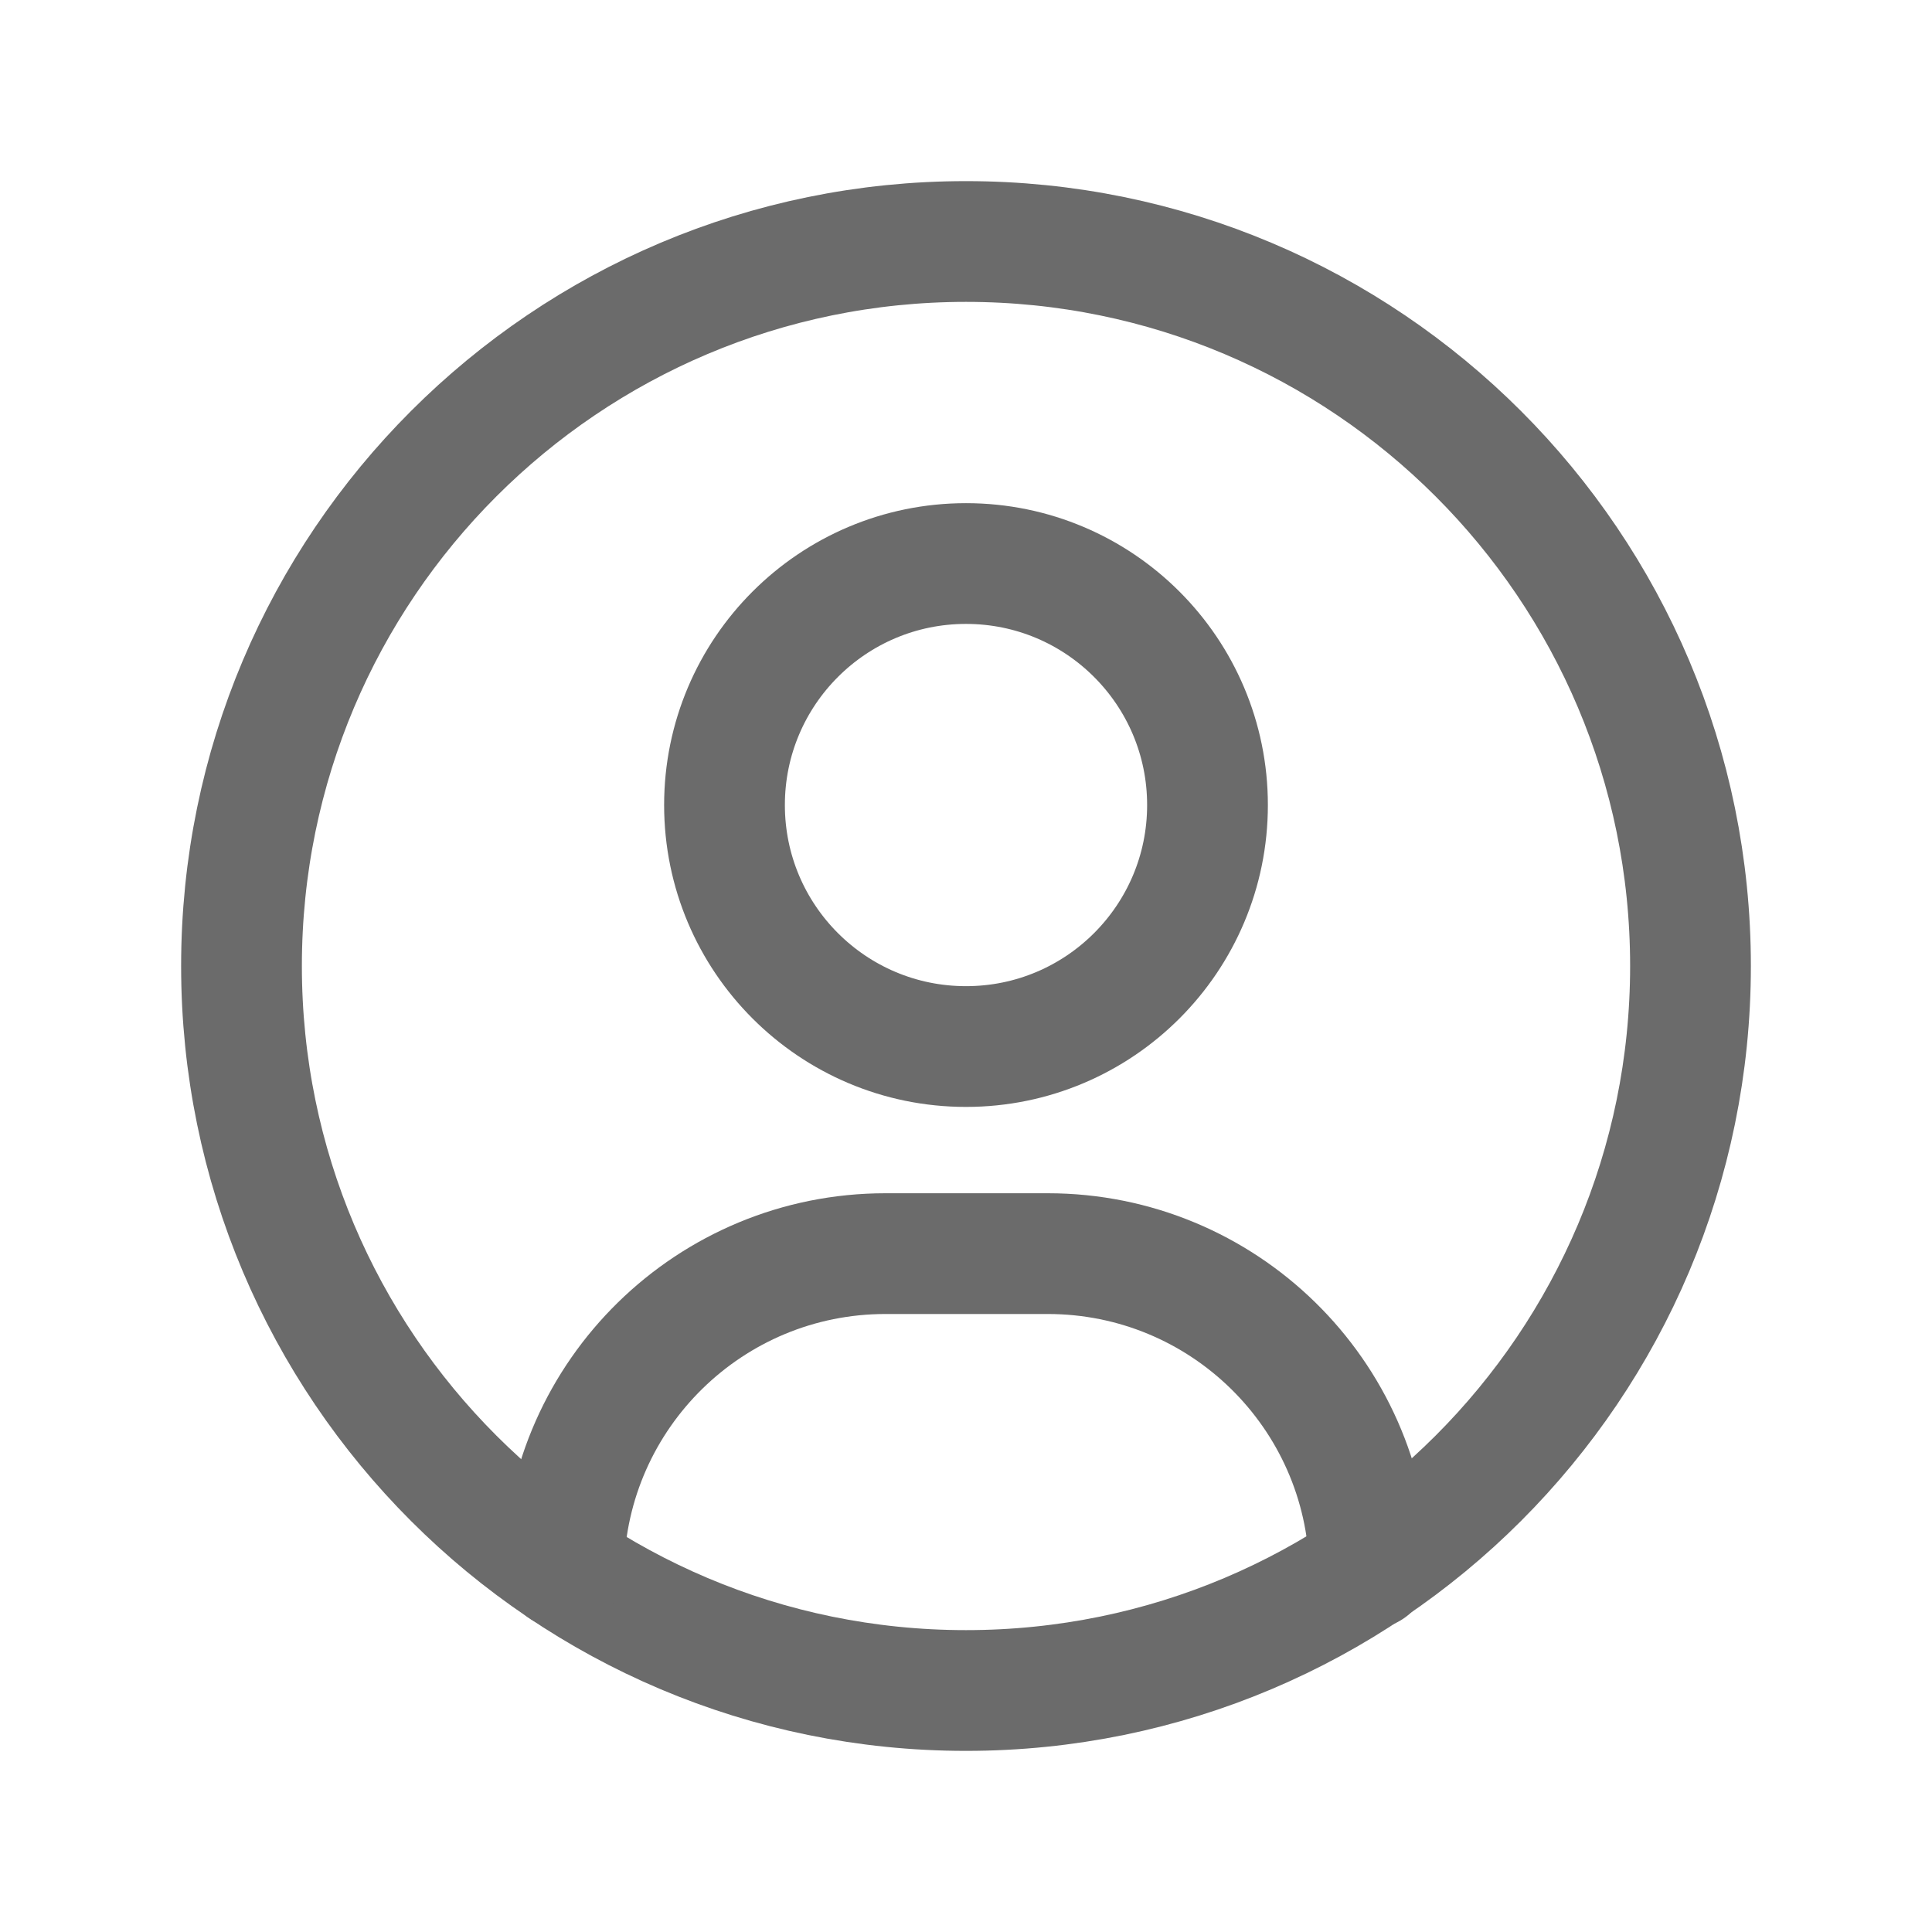
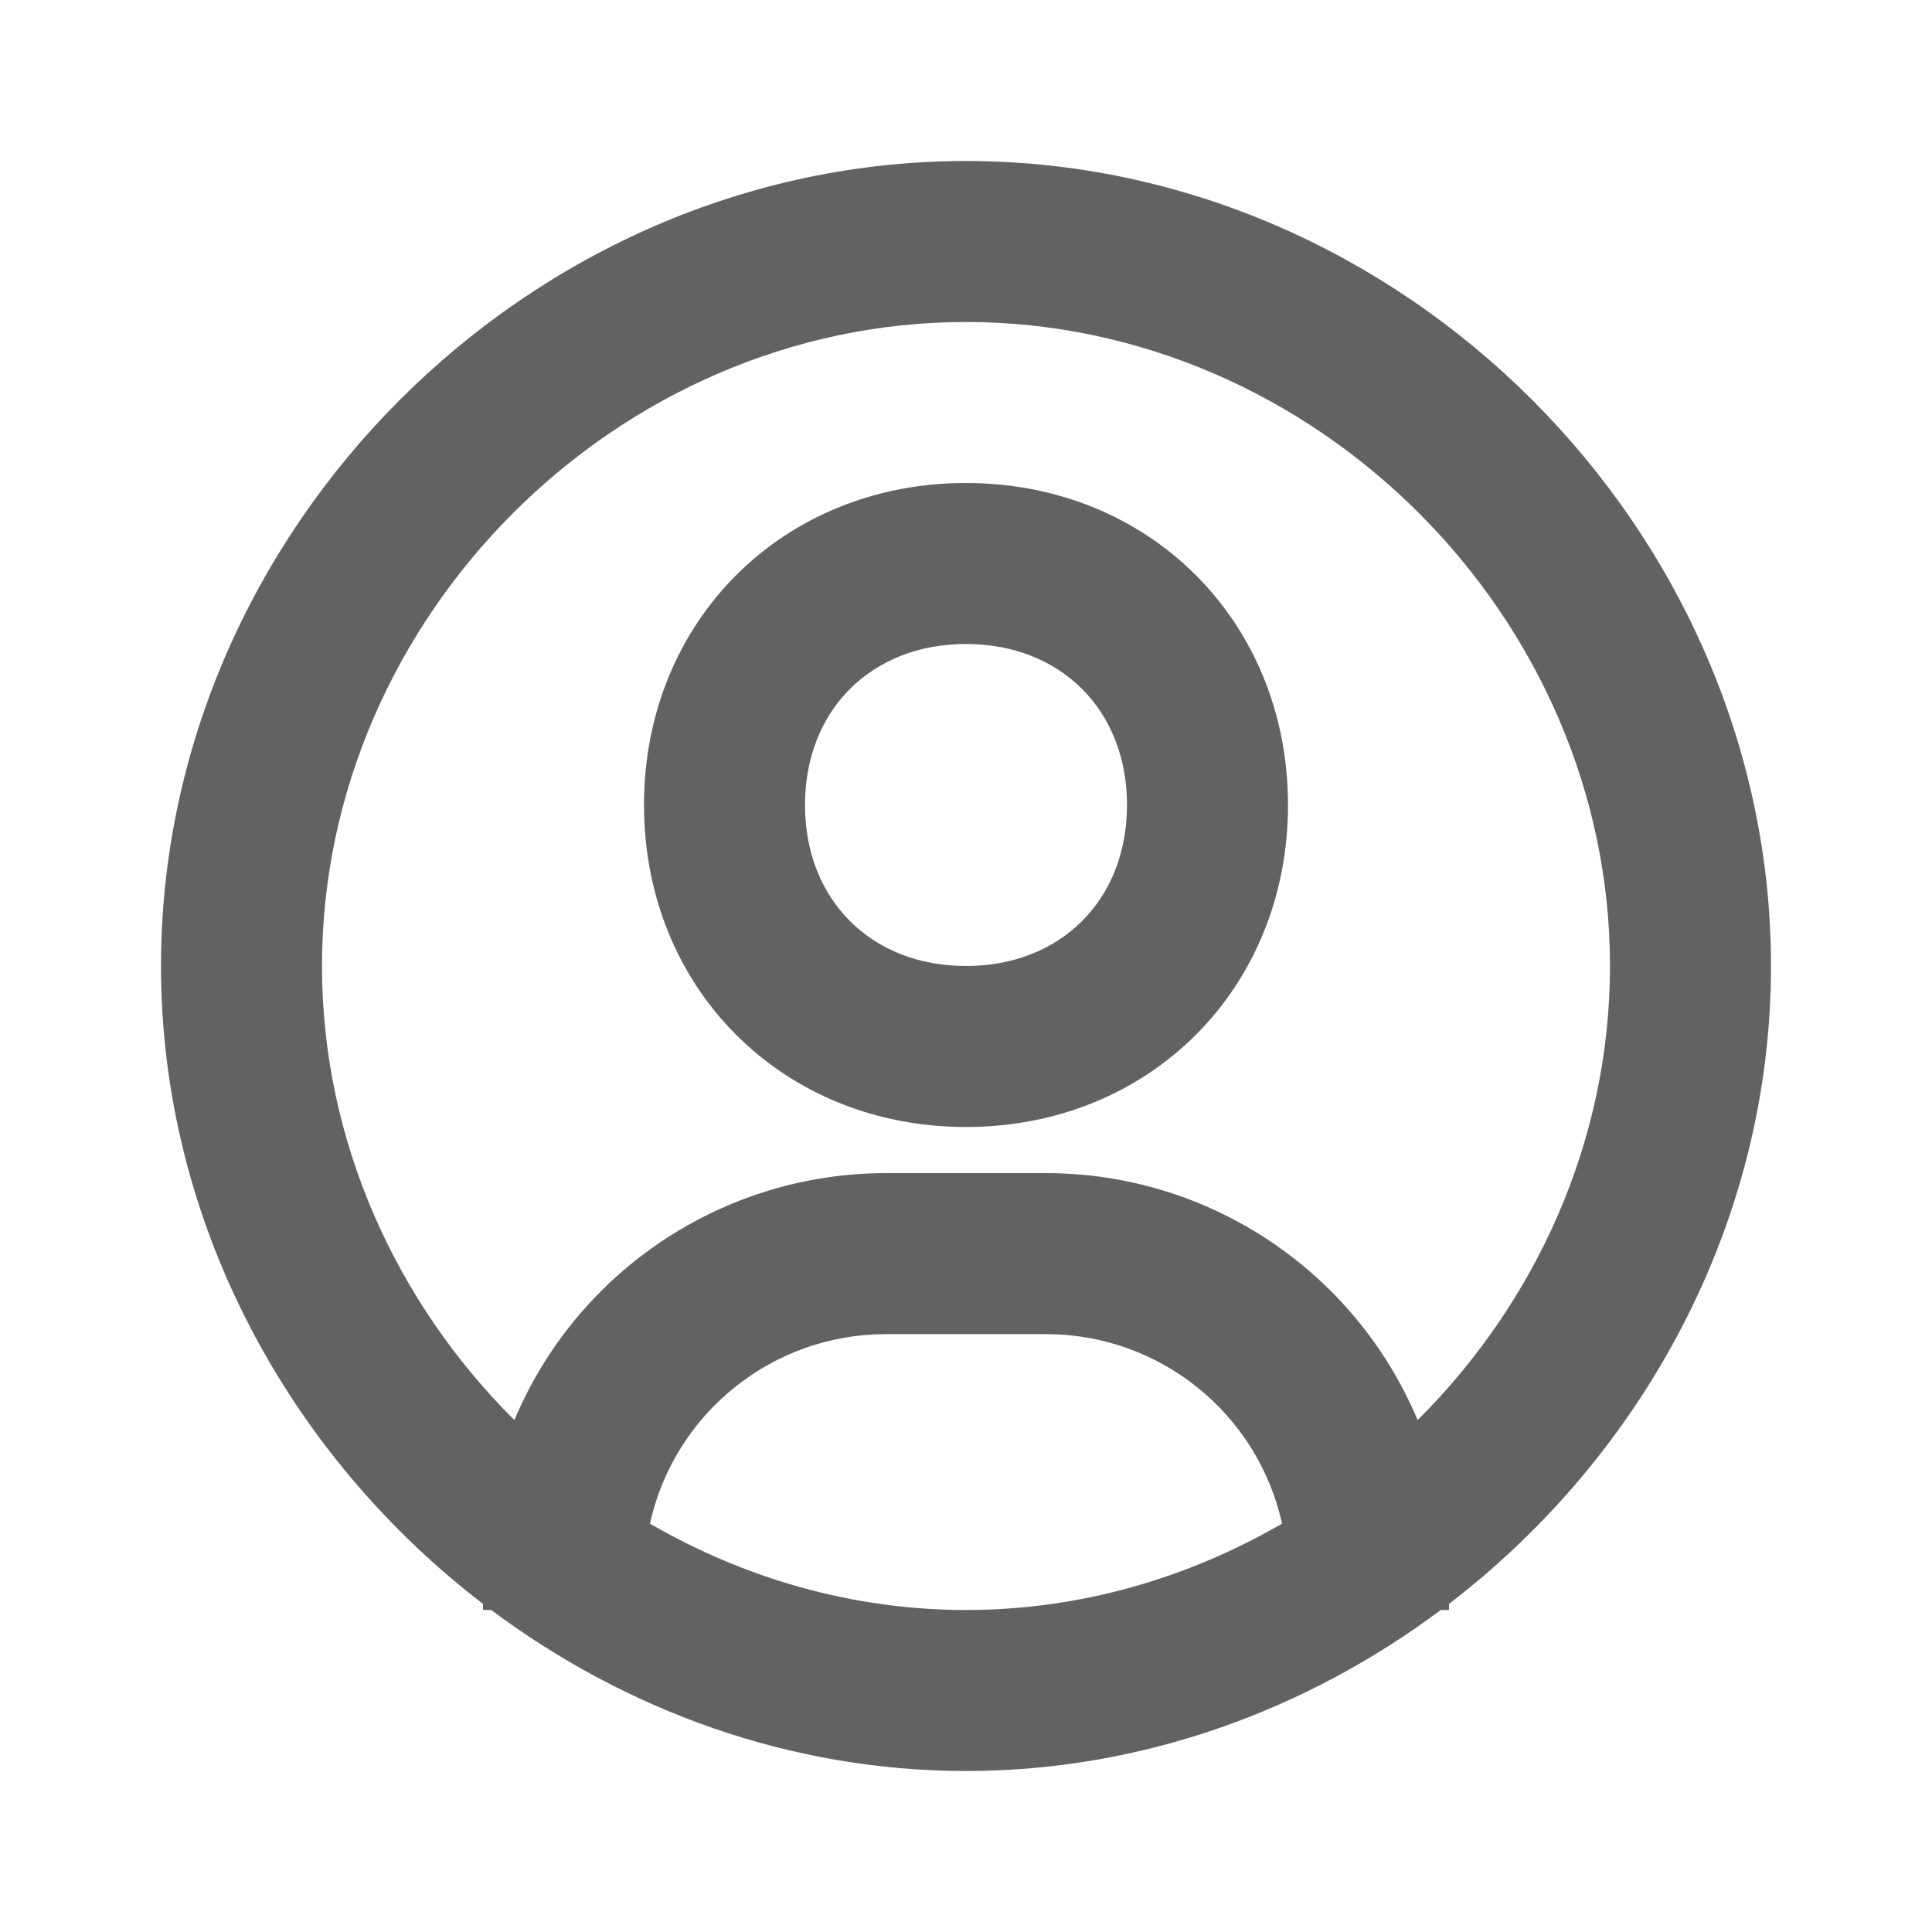
- <svg xmlns="http://www.w3.org/2000/svg" viewBox="0 0 16 16">
-   <g fill="none" stroke="#6b6b6b" stroke-linecap="round">
-     <circle cx="8" cy="8" r="6" />
-     <circle cx="8" cy="6.667" r="2" />
-     <path d="m11.343 12.99c-0.032-1.45-1.216-2.608-2.666-2.608h-1.344c-1.45 0-2.634 1.159-2.666 2.608" />
-   </g>
+ <svg xmlns="http://www.w3.org/2000/svg" width="24" height="24" style="-ms-transform:rotate(360deg);-webkit-transform:rotate(360deg);transform:rotate(360deg)">
+   <path fill="none" d="M12 8c-1.178 0-2 .822-2 2s.822 2 2 2 2-.822 2-2-.822-2-2-2z" />
+   <path fill="none" d="M12 4c-4.337 0-8 3.663-8 8 0 2.176.923 4.182 2.39 5.641A5.007 5.007 0 0 1 11 14.573h2a5.007 5.007 0 0 1 4.61 3.068C19.077 16.182 20 14.176 20 12c0-4.337-3.663-8-8-8zm0 10c-2.28 0-4-1.72-4-4s1.72-4 4-4 4 1.72 4 4-1.72 4-4 4z" />
+   <path fill="none" d="M13 16.572h-2a3.003 3.003 0 0 0-2.926 2.354C9.242 19.604 10.584 20 12 20s2.758-.396 3.926-1.073A3.003 3.003 0 0 0 13 16.572z" />
+   <path d="M12 2C6.579 2 2 6.579 2 12c0 3.189 1.592 6.078 4 7.924V20h.102C7.77 21.245 9.813 22 12 22s4.23-.755 5.898-2H18v-.076c2.408-1.846 4-4.734 4-7.924 0-5.421-4.579-10-10-10zM8.074 18.927A3.002 3.002 0 0 1 11 16.573h2a3.003 3.003 0 0 1 2.926 2.354C14.758 19.604 13.416 20 12 20s-2.758-.396-3.926-1.073zm9.536-1.286A5.007 5.007 0 0 0 13 14.573h-2a5.007 5.007 0 0 0-4.61 3.068C4.923 16.182 4 14.176 4 12c0-4.337 3.663-8 8-8s8 3.663 8 8c0 2.176-.923 4.182-2.39 5.641z" fill="#626262" />
+   <path d="M12 6c-2.28 0-4 1.72-4 4s1.72 4 4 4 4-1.72 4-4-1.72-4-4-4zm0 6c-1.178 0-2-.822-2-2s.822-2 2-2 2 .822 2 2-.822 2-2 2z" fill="#626262" />
+   <path fill="rgba(0, 0, 0, 0)" d="M0 0h24v24H0z" />
</svg>
